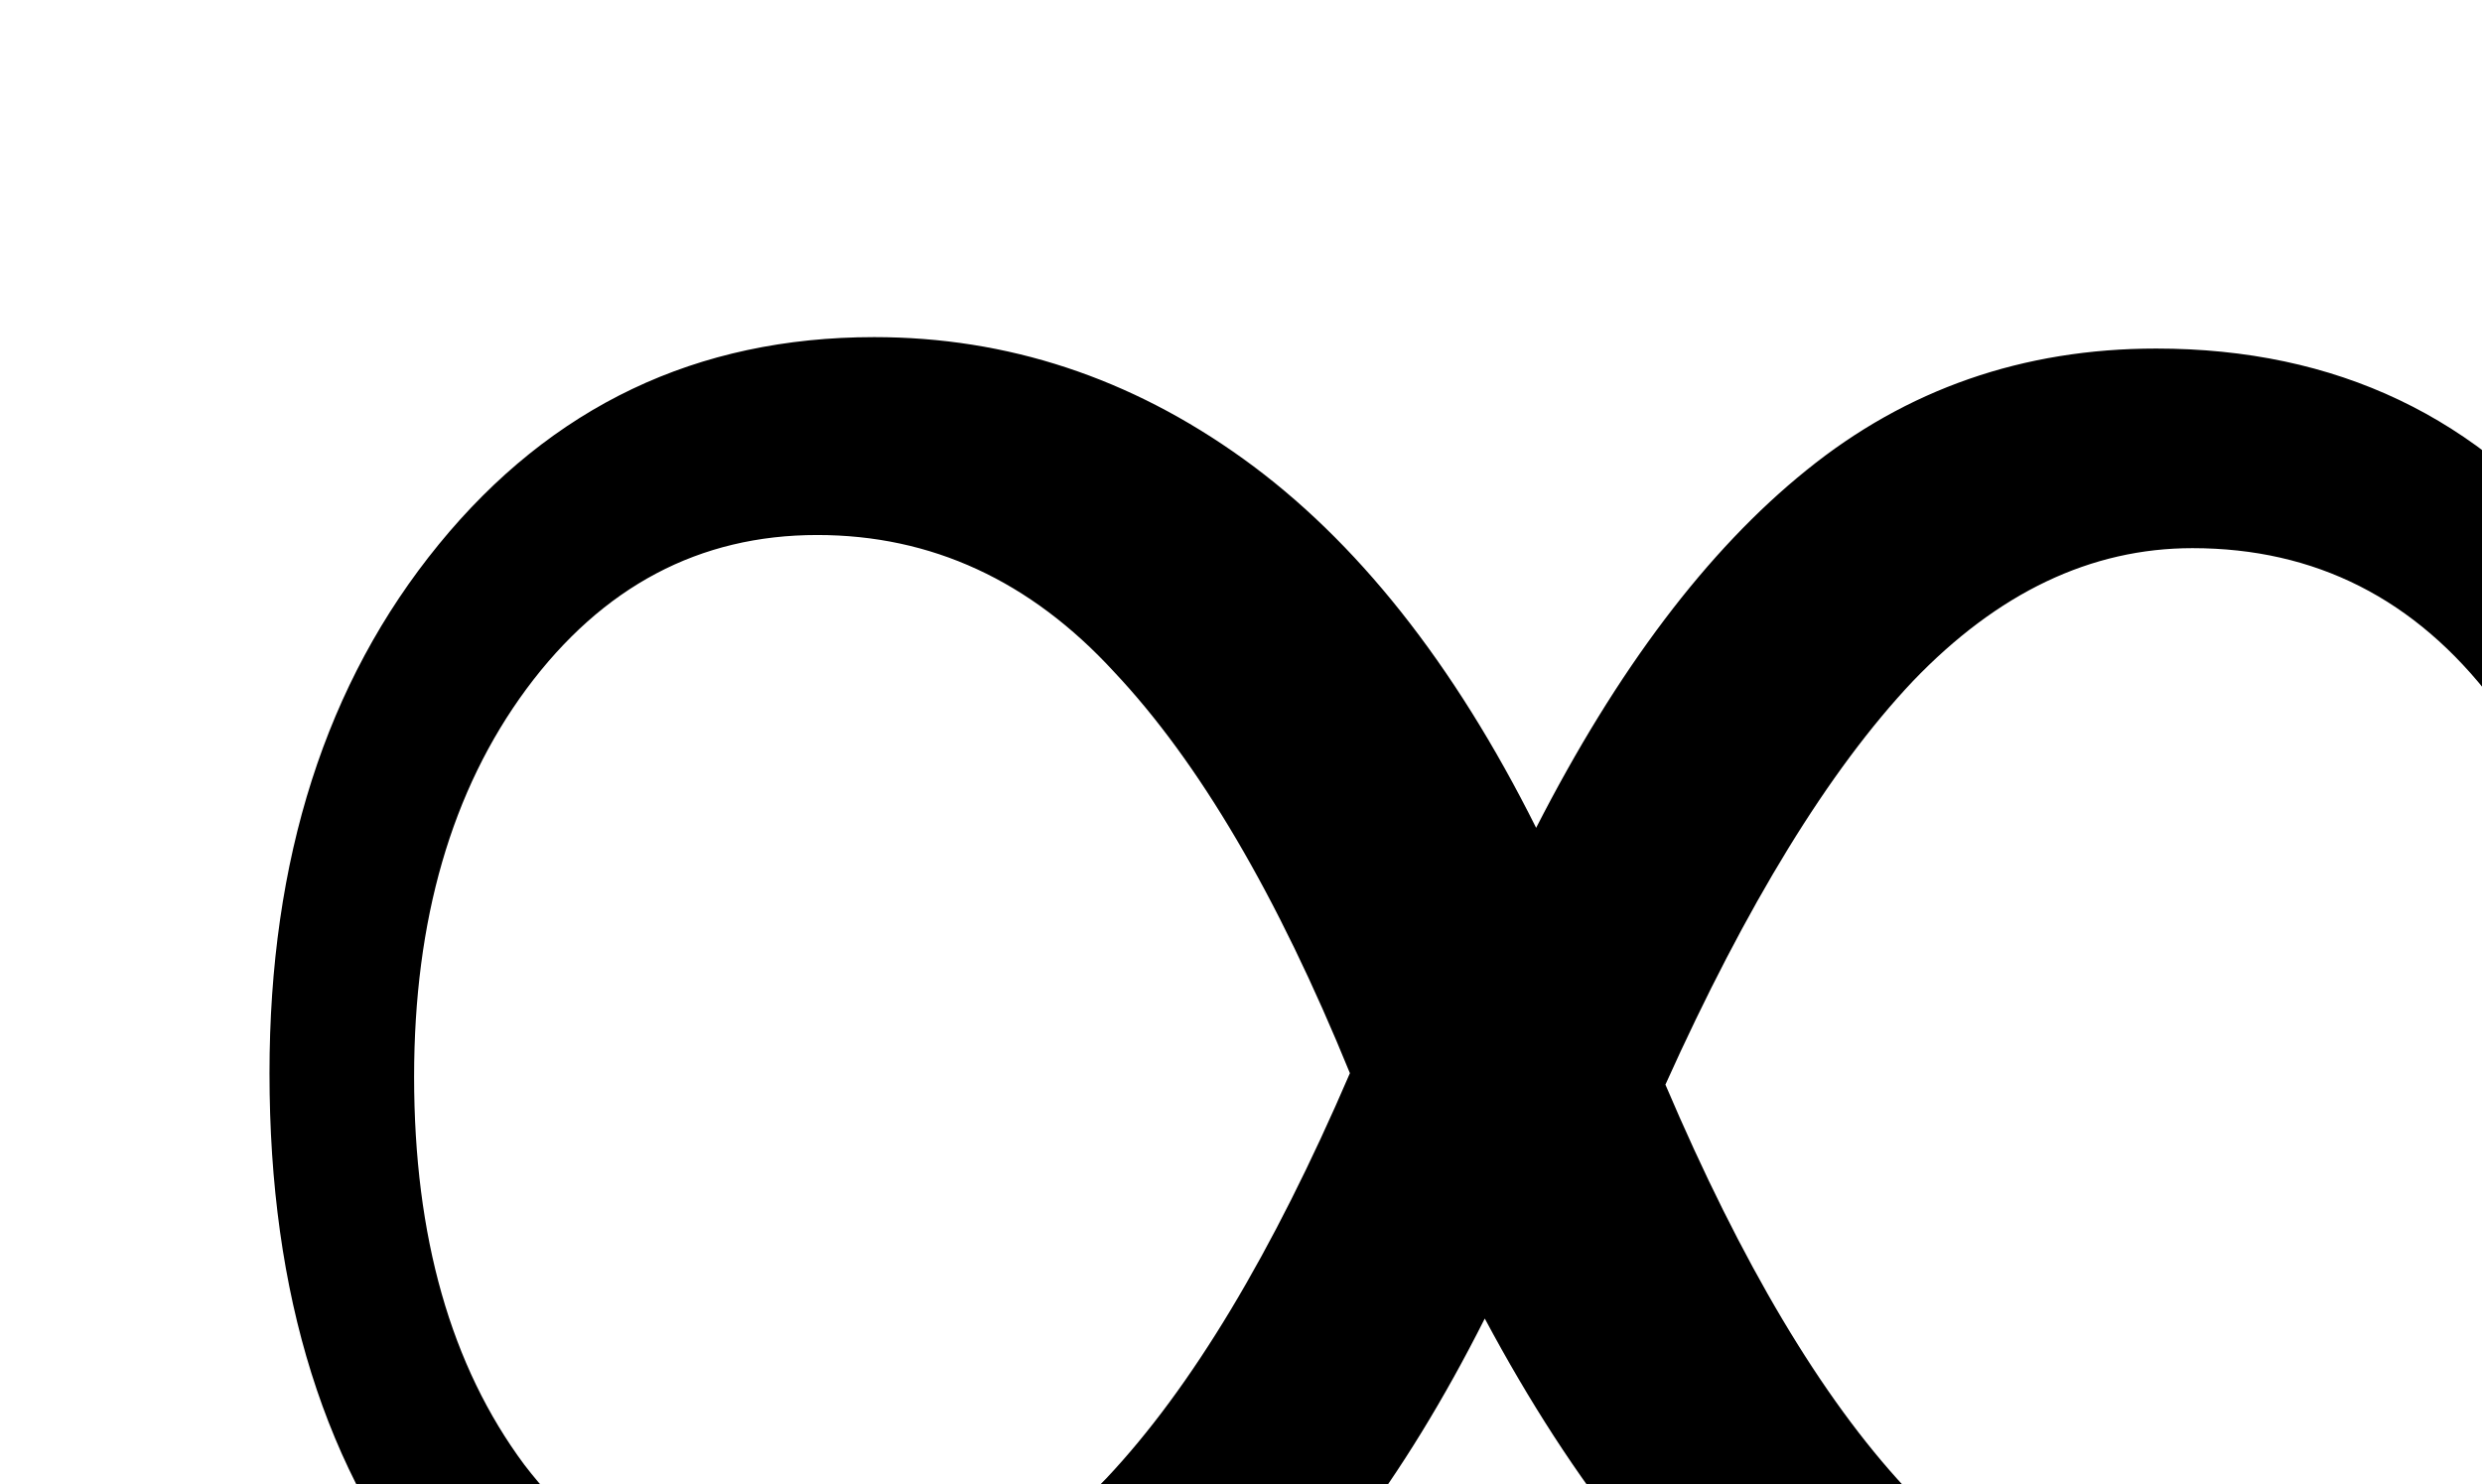
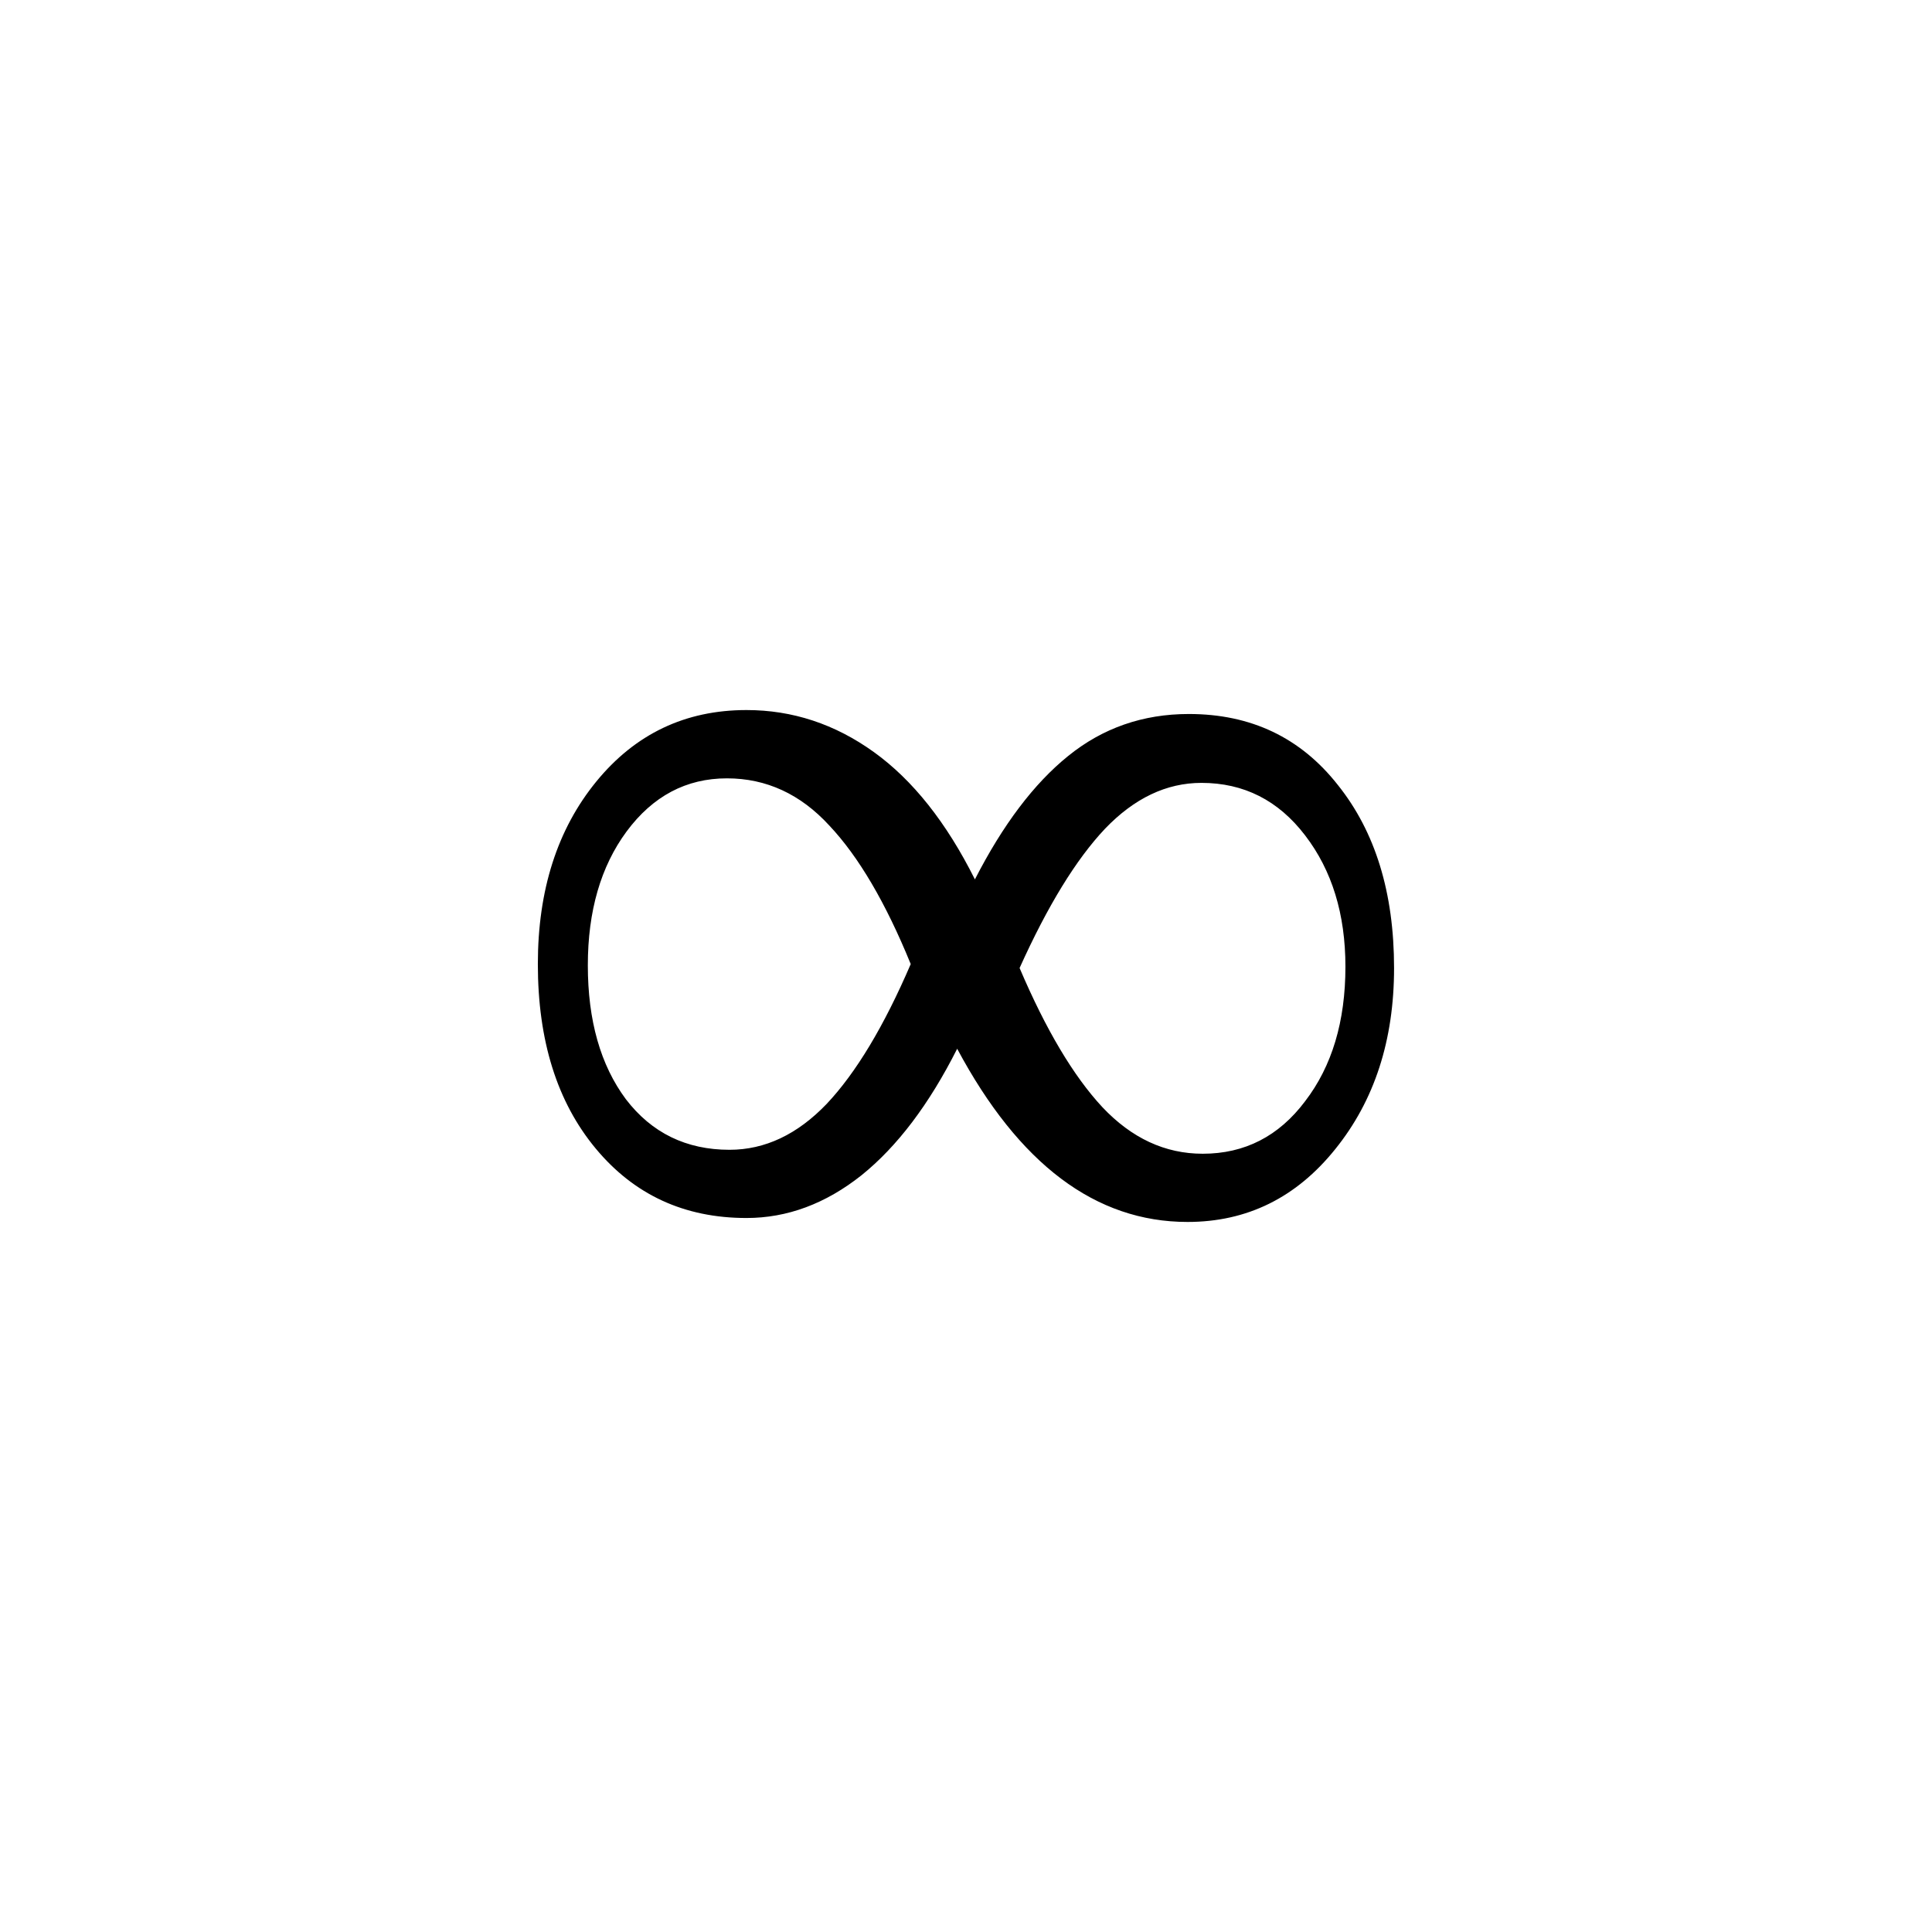
- <svg xmlns="http://www.w3.org/2000/svg" version="1.1">
-   <path d="M 11.3,4.456 Q 11.3,5.745 10.6,6.612 9.904,7.479 8.841,7.479 7.201,7.479 6.099,5.417 5.599,6.409 4.959,6.924 4.318,7.432 3.591,7.432 2.482,7.432 1.795,6.604 1.107,5.776 1.107,4.409 1.107,3.088 1.802,2.237 2.498,1.385 3.591,1.385 4.412,1.385 5.107,1.885 5.802,2.385 6.31,3.401 6.81,2.424 7.42,1.932 8.037,1.432 8.857,1.432 9.966,1.432 10.63,2.276 11.3,3.112 11.3,4.456 Z M 9.006,2.252 Q 8.381,2.252 7.857,2.799 7.341,3.346 6.841,4.456 7.31,5.557 7.826,6.112 8.349,6.667 9.021,6.667 9.771,6.667 10.24,6.042 10.72,5.417 10.72,4.44 10.72,3.502 10.24,2.877 9.763,2.252 9.006,2.252 Z M 5.545,4.409 Q 5.099,3.315 4.576,2.76 4.06,2.198 3.357,2.198 2.631,2.198 2.162,2.831 1.701,3.456 1.701,4.424 1.701,5.409 2.154,6.018 2.615,6.62 3.388,6.62 4.021,6.62 4.545,6.073 5.068,5.518 5.545,4.409 Z" />
+ <svg xmlns="http://www.w3.org/2000/svg" version="1.1" id="svg64" width="23" height="23">
+   <defs id="defs68" />
+   <path d="m 16.596,11.524 q 0,1.289 -0.7,2.156 -0.696,0.867 -1.759,0.867 -1.64,0 -2.742,-2.062 -0.5,0.992 -1.14,1.507 -0.641,0.508 -1.368,0.508 -1.109,0 -1.796,-0.828 -0.688,-0.828 -0.688,-2.195 0,-1.321 0.695,-2.172 0.696,-0.852 1.789,-0.852 0.821,0 1.516,0.5 0.695,0.5 1.203,1.516 0.5,-0.977 1.11,-1.469 0.617,-0.5 1.437,-0.5 1.109,0 1.773,0.844 0.67,0.836 0.67,2.18 z M 14.303,9.32 q -0.625,0 -1.149,0.547 -0.516,0.547 -1.016,1.657 0.469,1.101 0.985,1.656 0.523,0.555 1.195,0.555 0.75,0 1.219,-0.625 0.48,-0.625 0.48,-1.602 0,-0.938 -0.48,-1.563 -0.477,-0.625 -1.234,-0.625 z m -3.461,2.157 q -0.446,-1.094 -0.969,-1.649 -0.516,-0.562 -1.219,-0.562 -0.726,0 -1.195,0.633 -0.461,0.625 -0.461,1.593 0,0.985 0.453,1.594 0.461,0.602 1.234,0.602 0.633,0 1.157,-0.547 0.523,-0.555 1,-1.664 z" id="path62" />
</svg>
